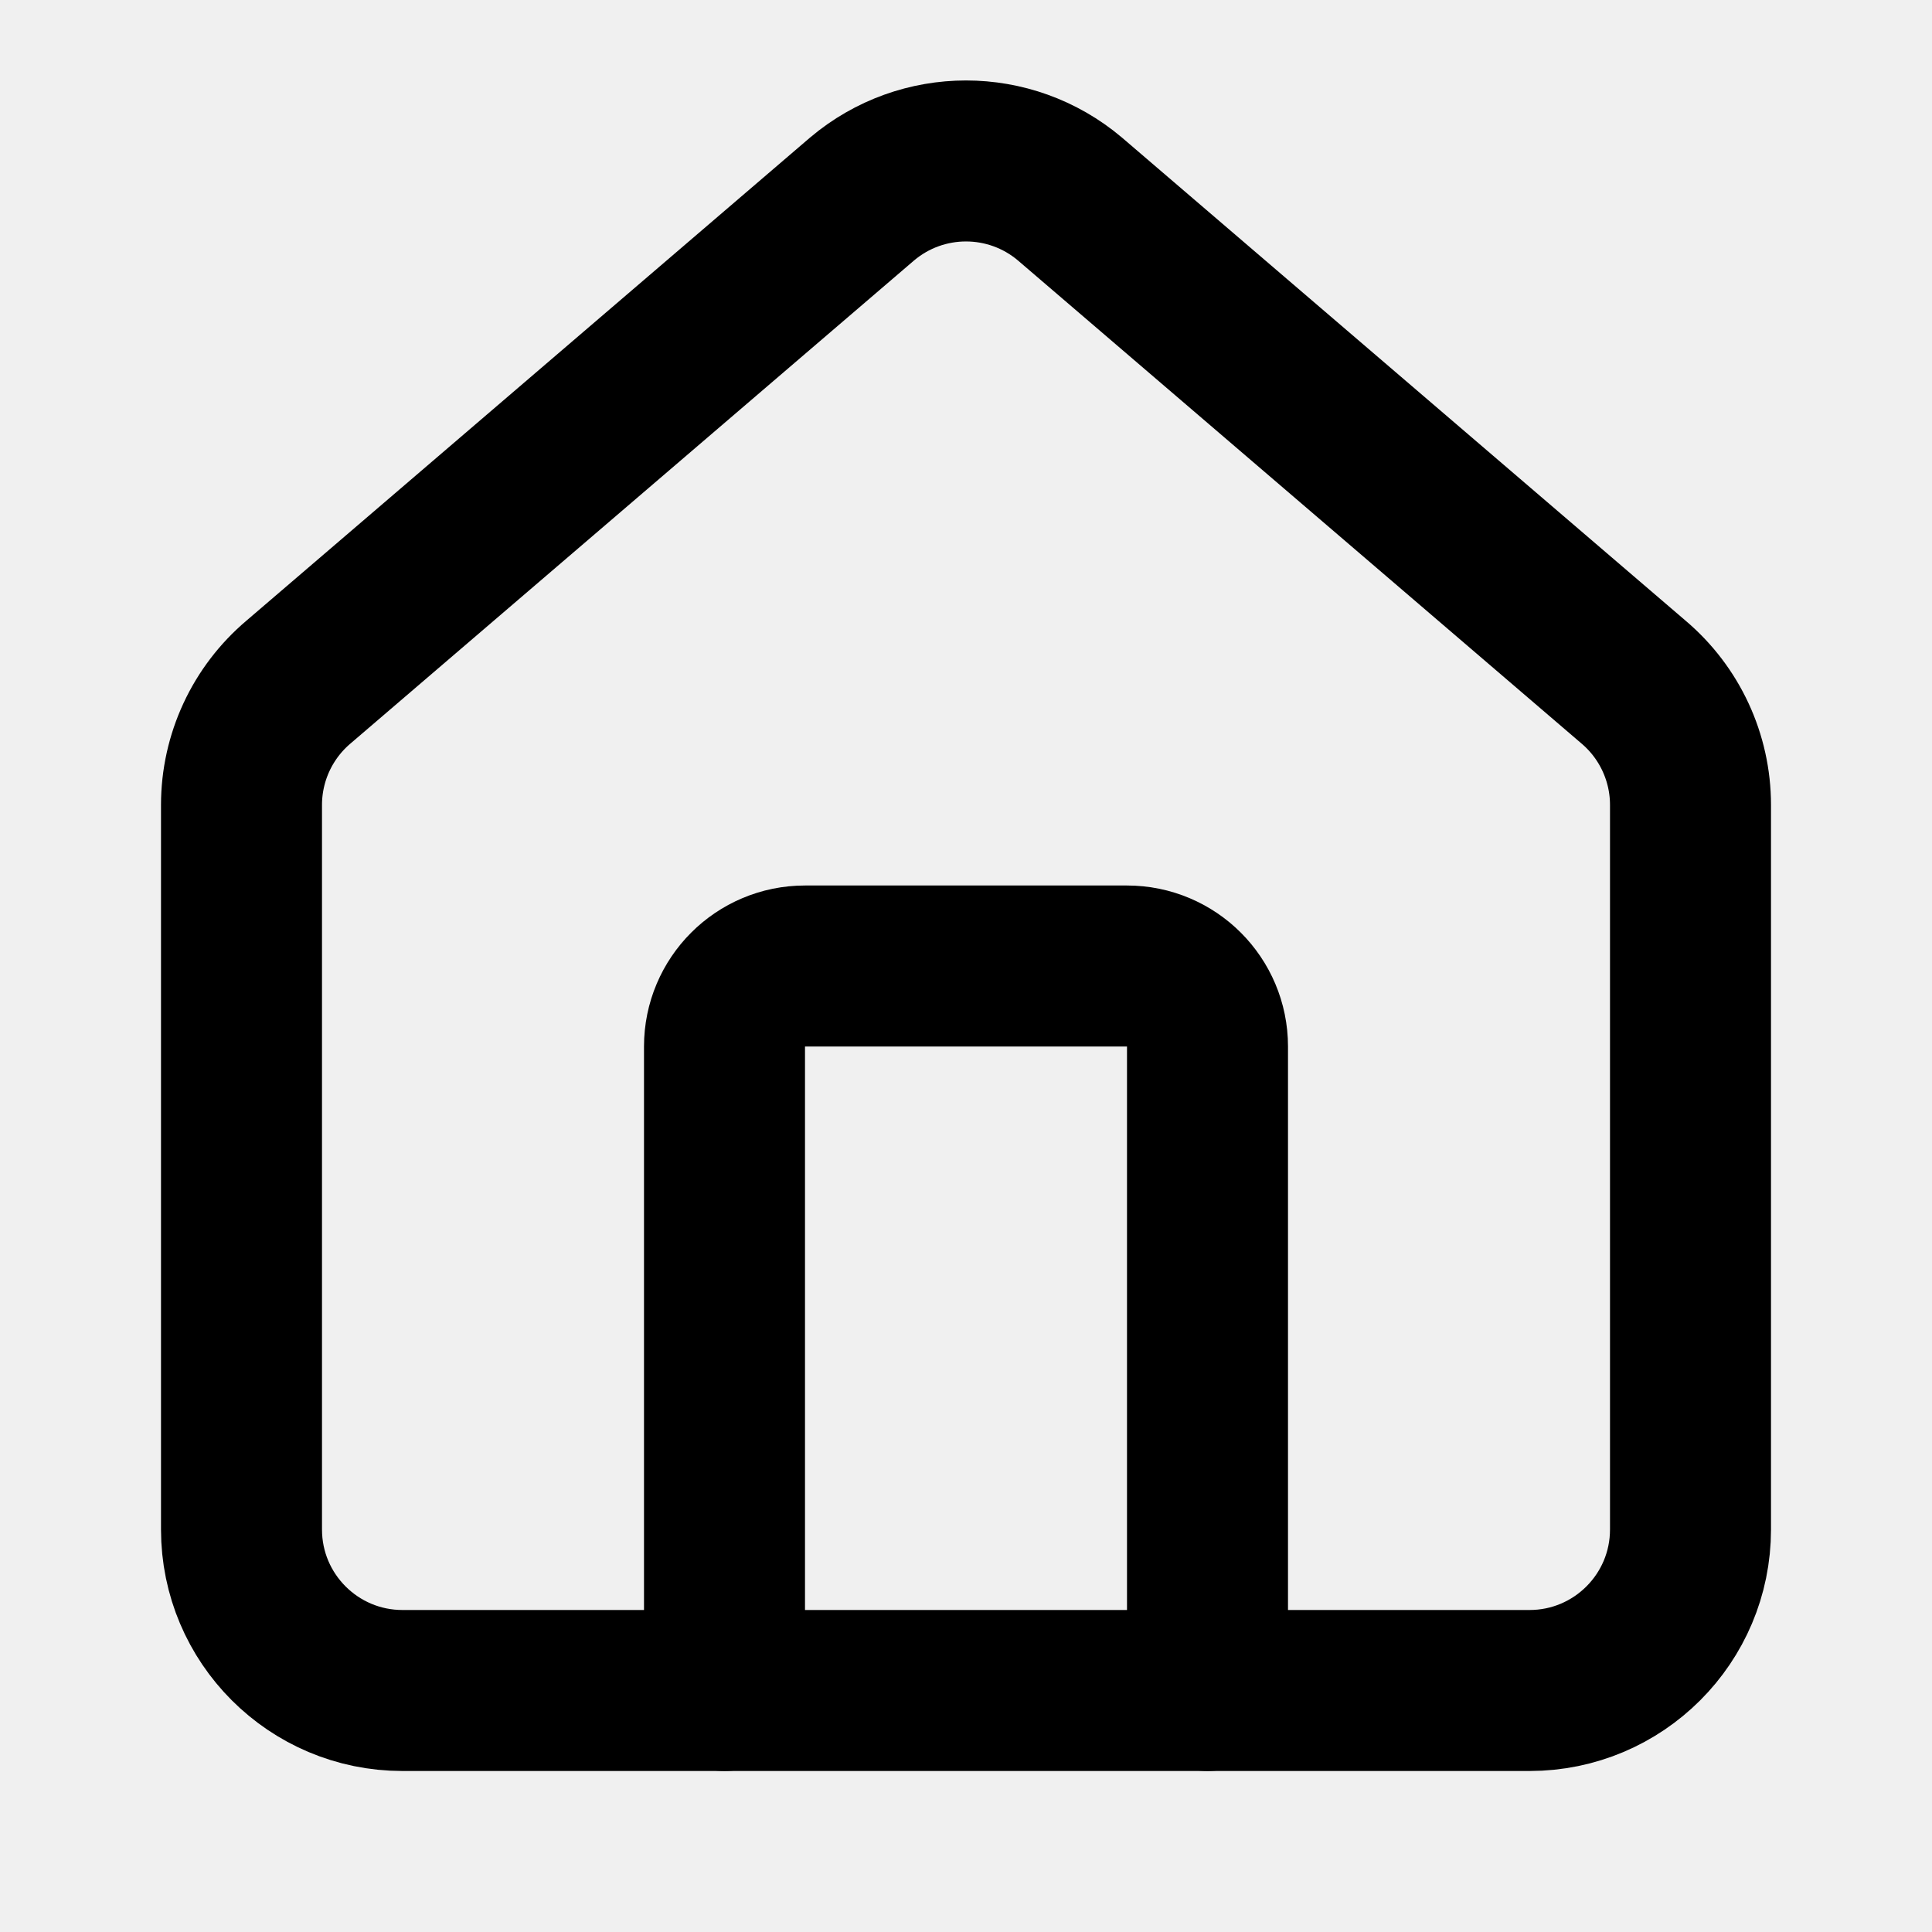
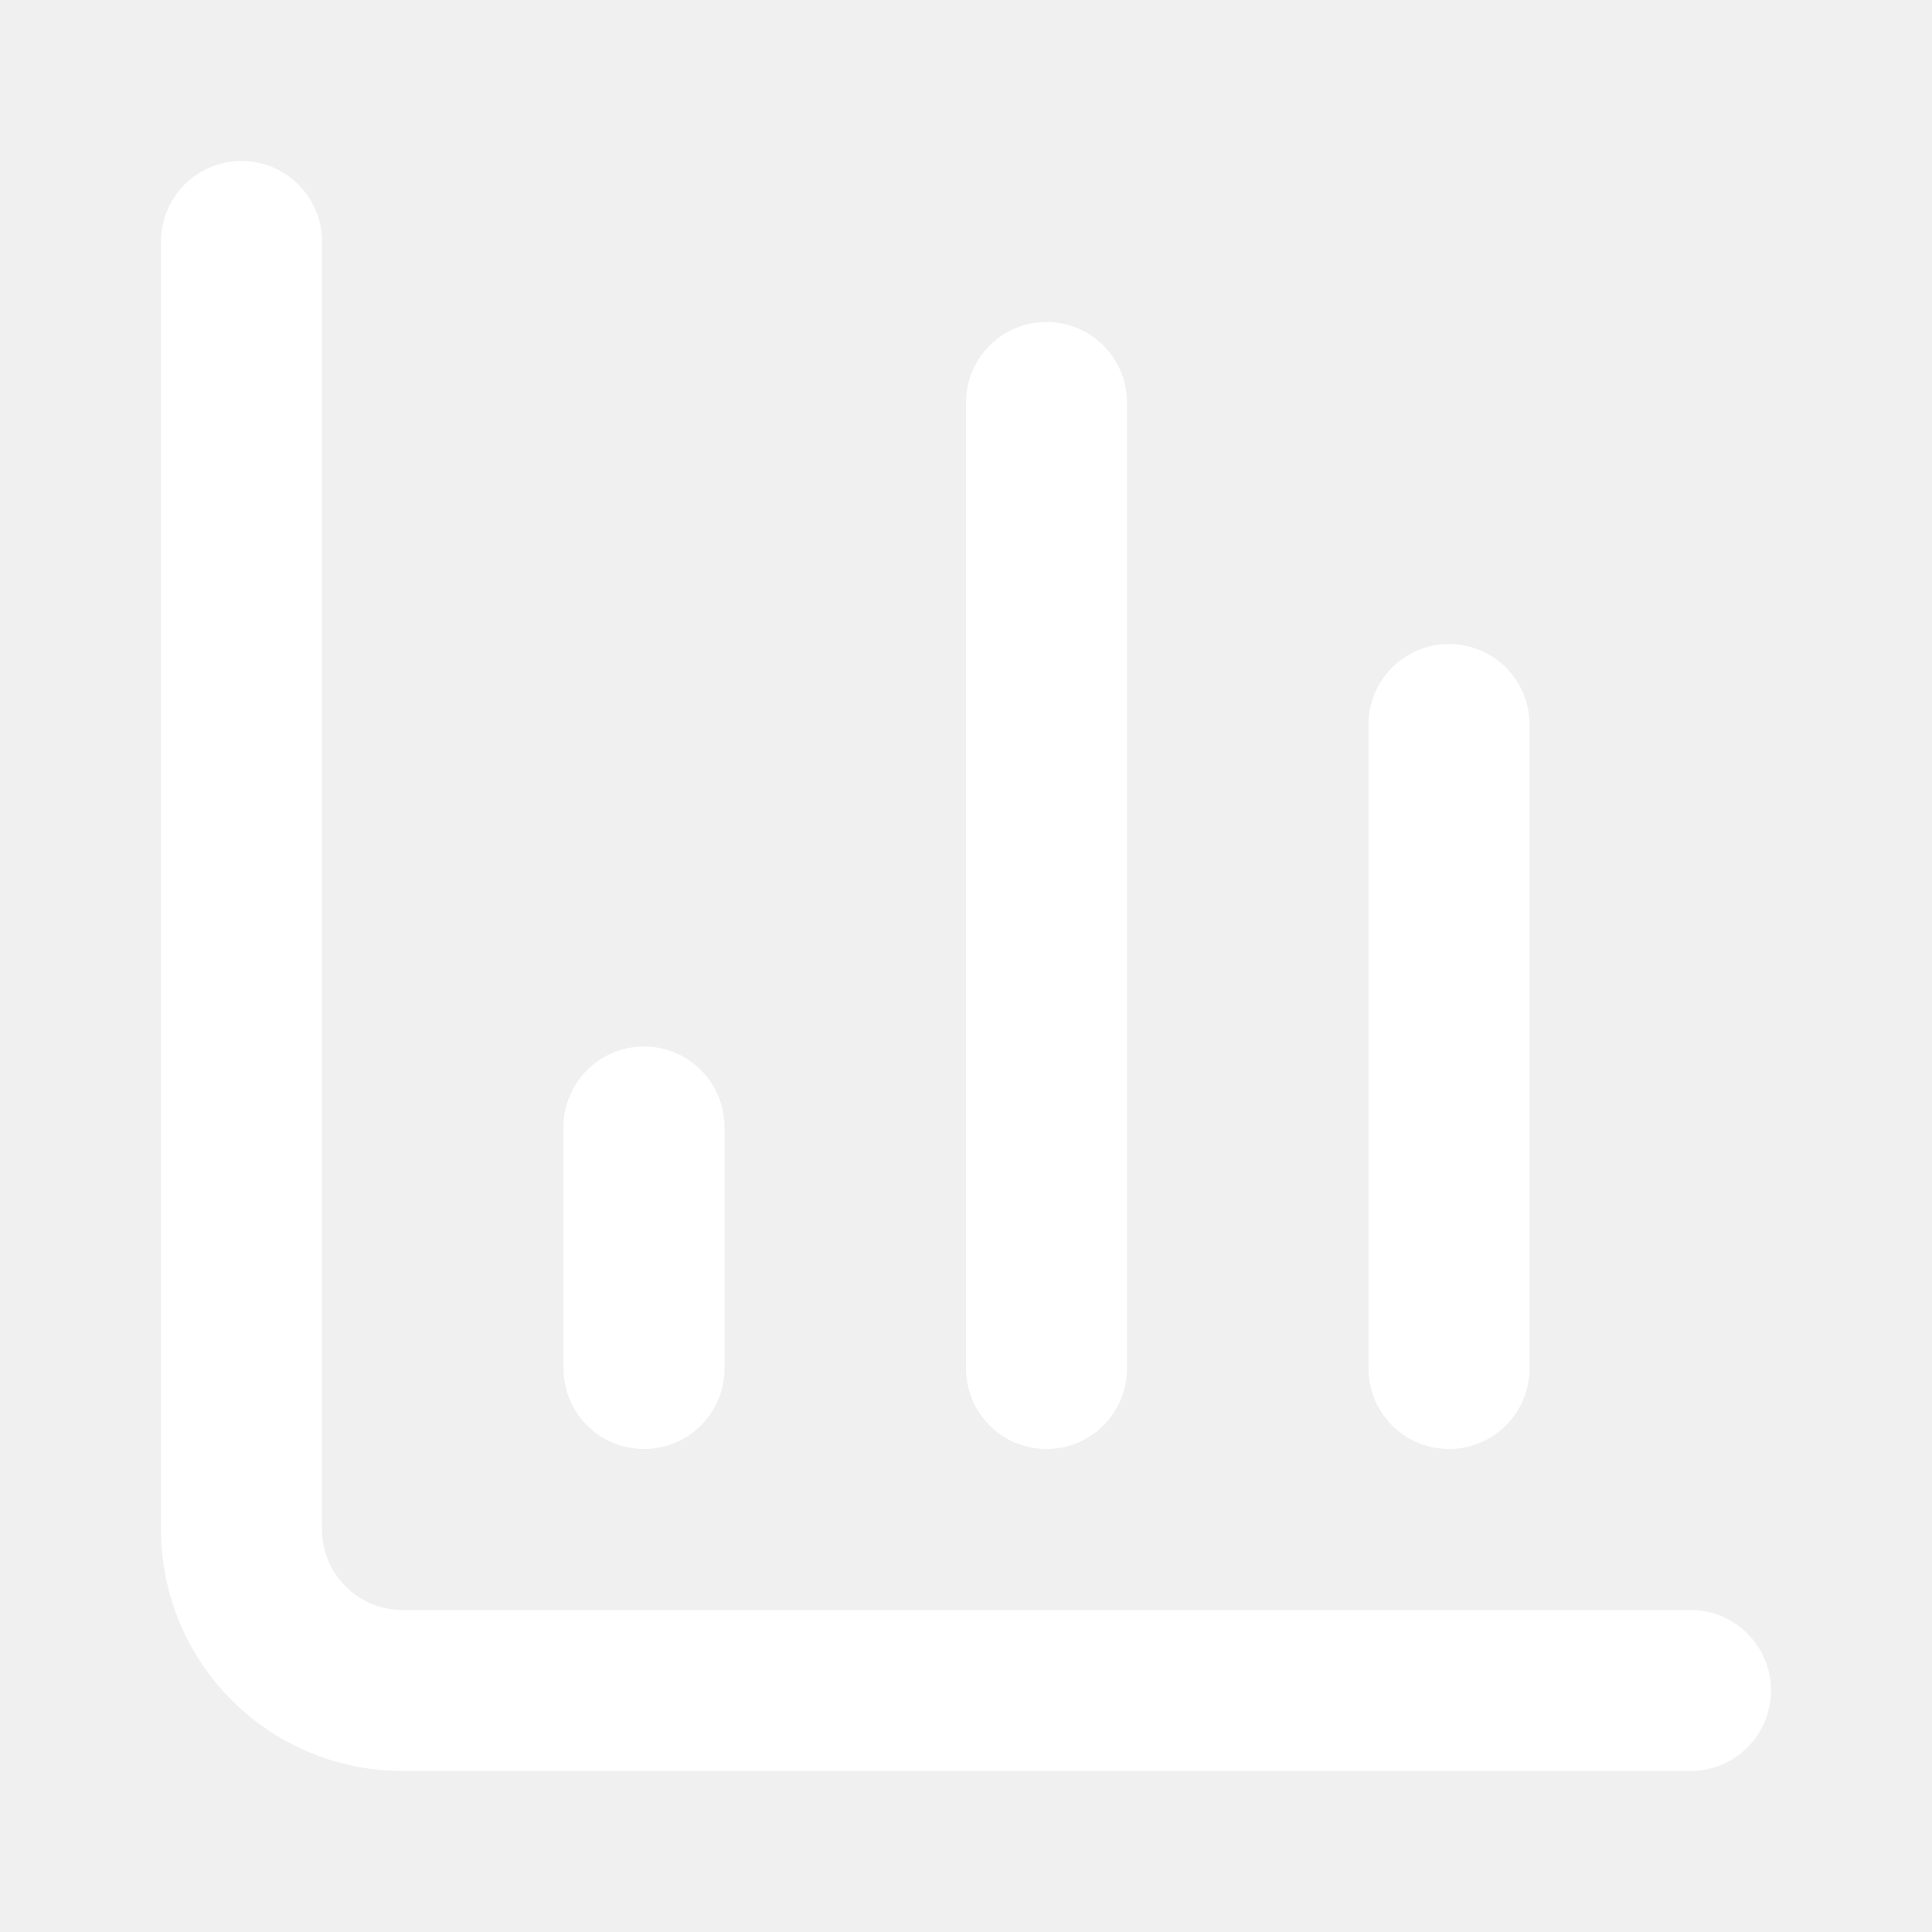
- <svg xmlns="http://www.w3.org/2000/svg" width="24" height="24" viewBox="0 0 24 24" fill="none" stroke="currentColor" stroke-width="2" stroke-linecap="round" stroke-linejoin="round" class="lucide lucide-house w-4 h-4" aria-hidden="true">
-   <path d="M15 21v-8a1 1 0 0 0-1-1h-4a1 1 0 0 0-1 1v8" />
-   <path d="M3 10a2 2 0 0 1 .709-1.528l7-6a2 2 0 0 1 2.582 0l7 6A2 2 0 0 1 21 10v9a2 2 0 0 1-2 2H5a2 2 0 0 1-2-2z" />
+ <svg xmlns="http://www.w3.org/2000/svg" width="24" height="24" viewBox="0 0 24 24" fill="none" stroke="#fff" stroke-width="2" stroke-linecap="round" stroke-linejoin="round" class="lucide lucide-chart-column w-5 h-5" aria-hidden="true">
+   <path d="M3 3v16a2 2 0 0 0 2 2h16" />
+   <path d="M18 17V9" />
+   <path d="M13 17V5" />
+   <path d="M8 17v-3" />
</svg>
